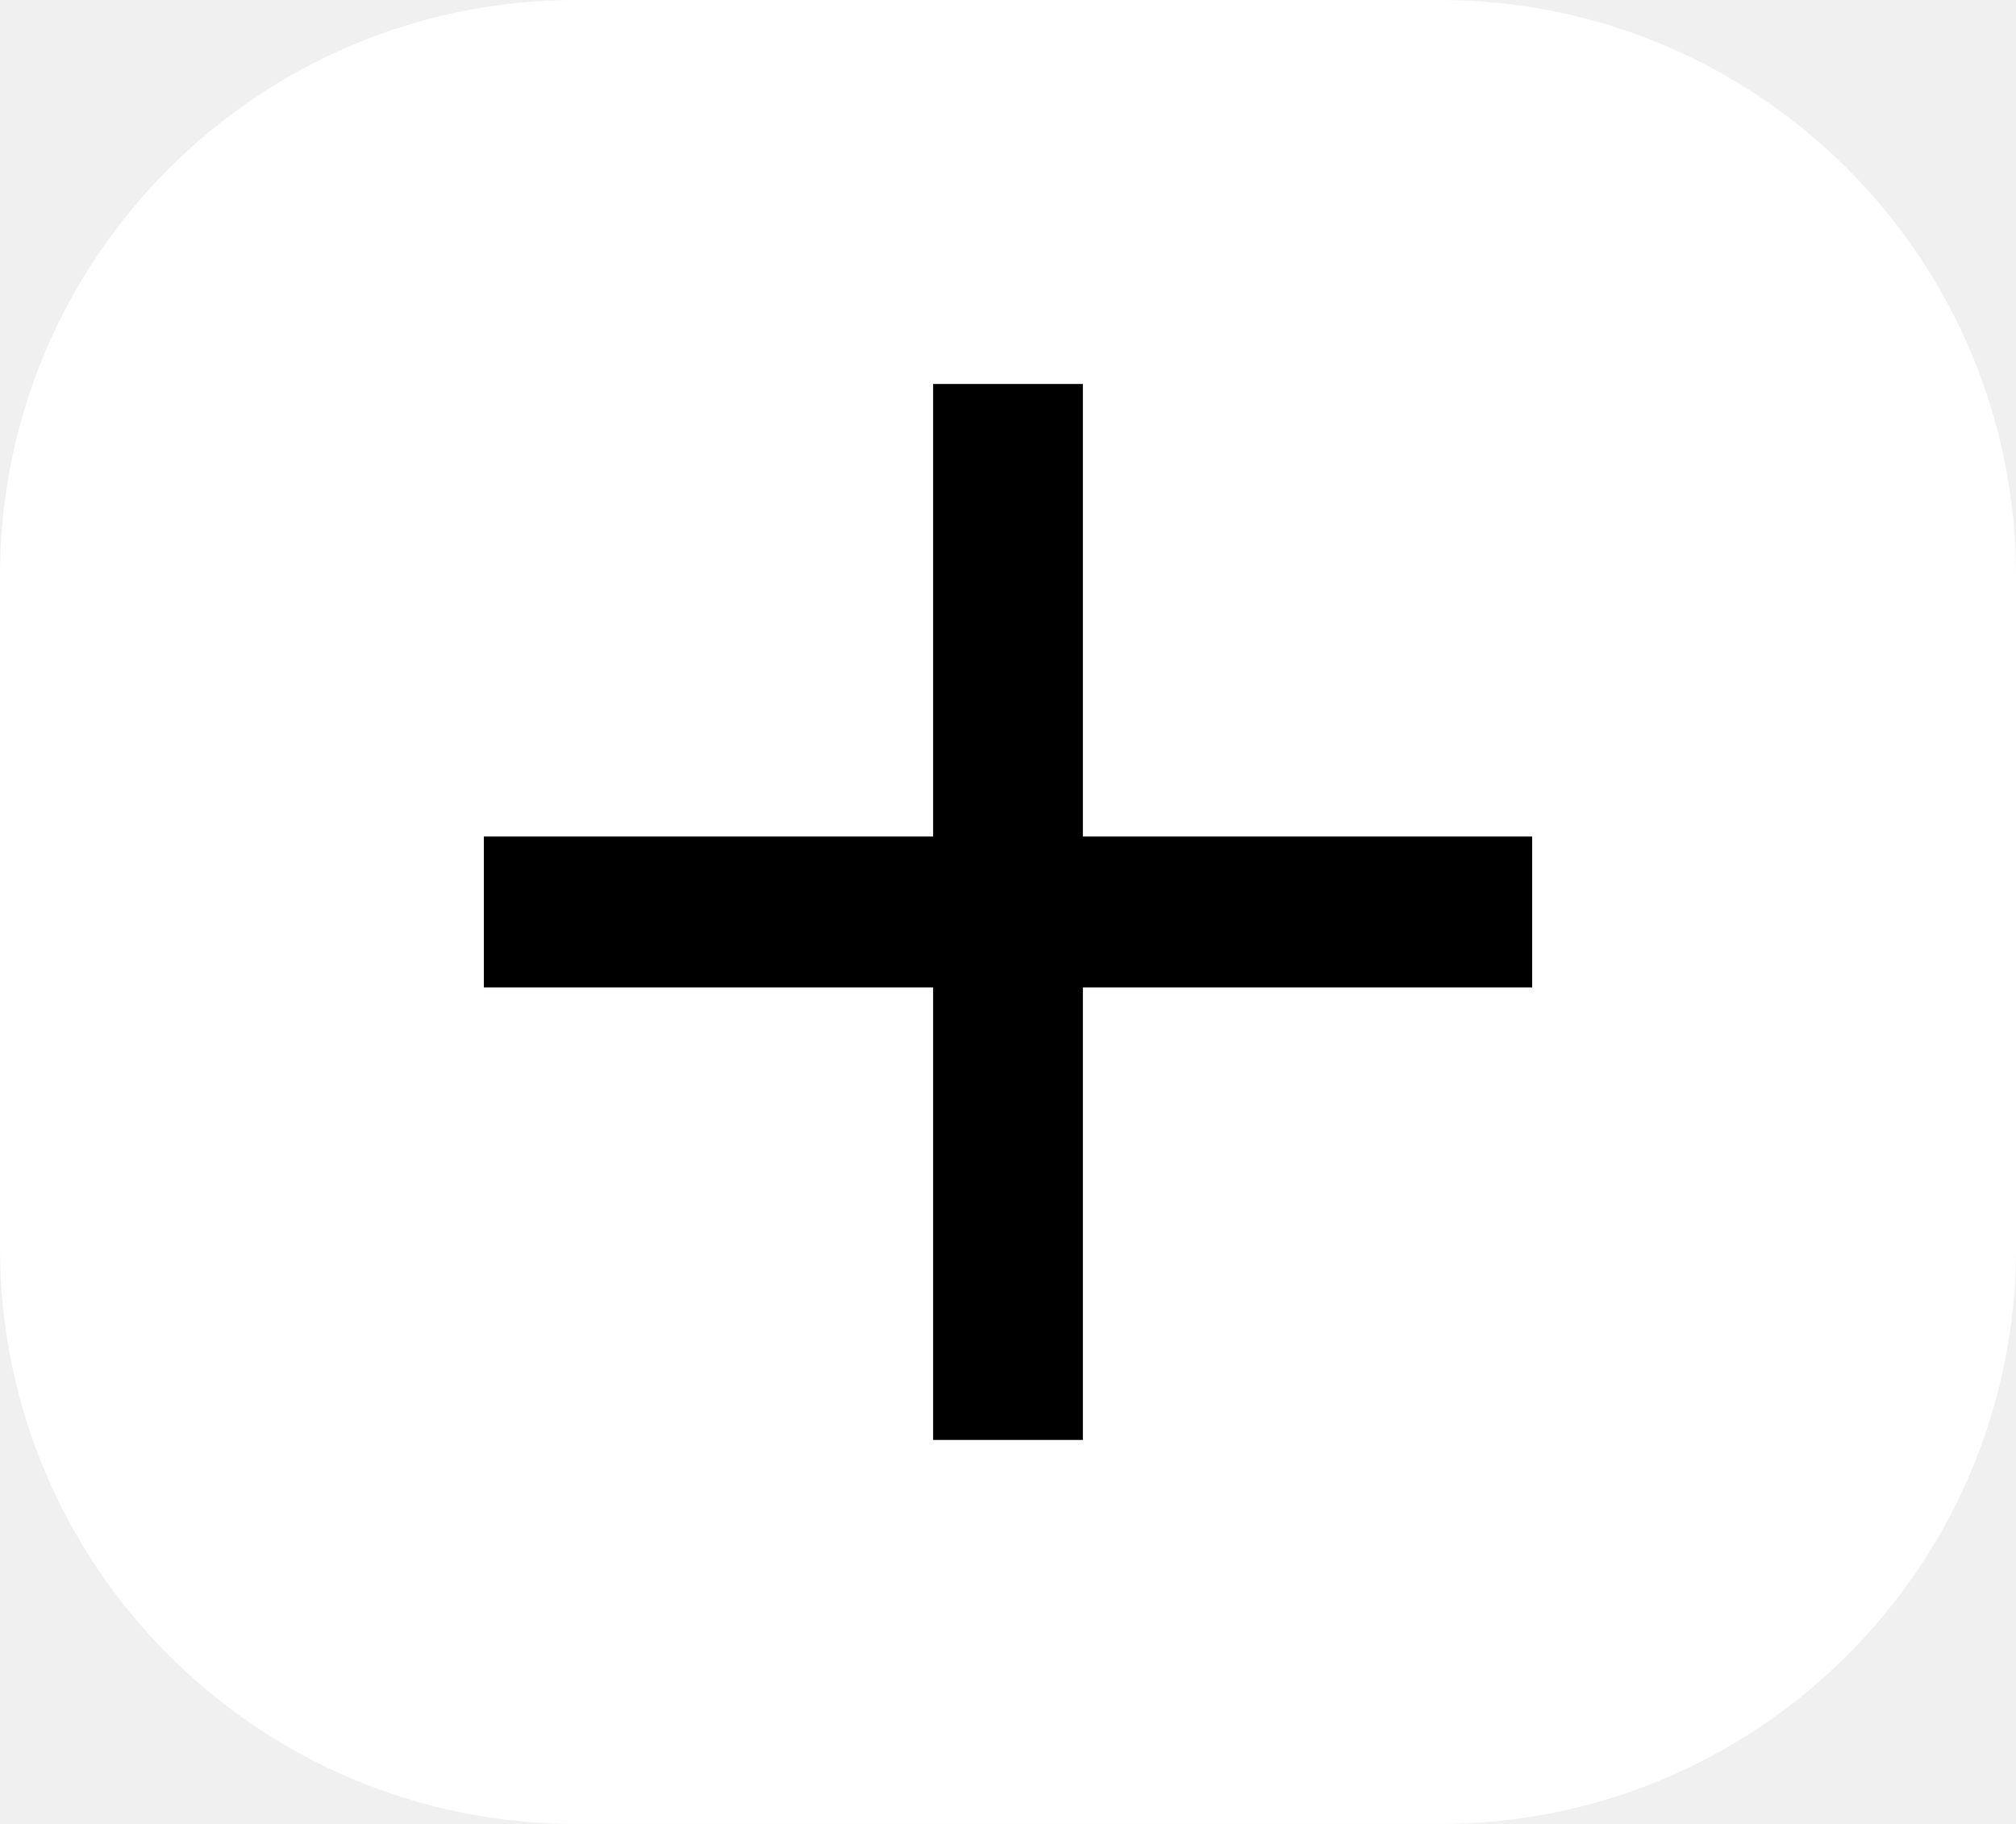
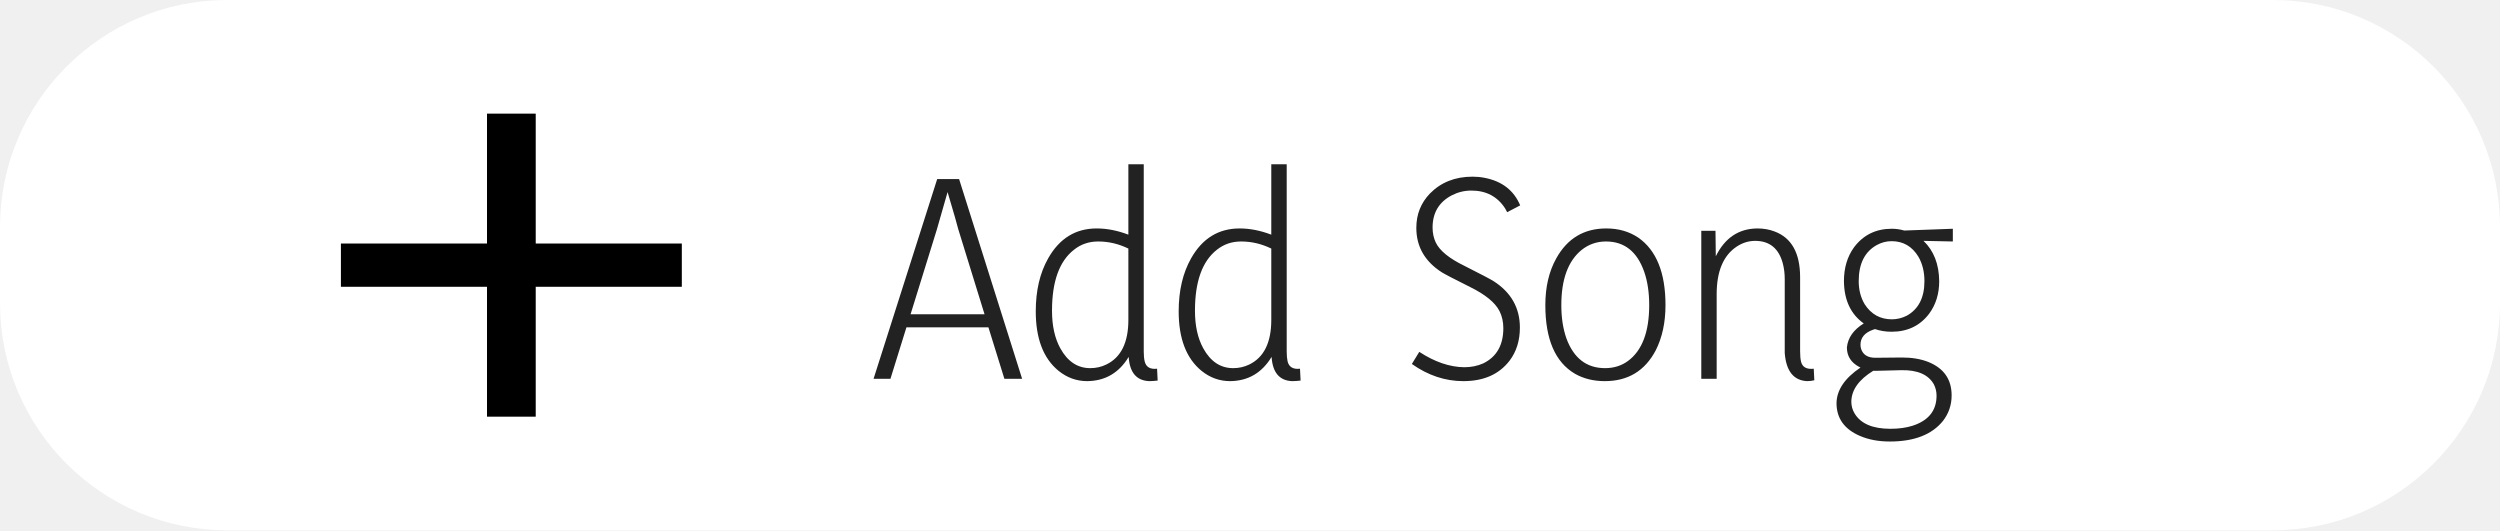
- <svg xmlns="http://www.w3.org/2000/svg" viewBox="0 0 21 19" fill="none">
-   <path d="M0 6C0 2.686 2.686 0 6 0H15C18.314 0 21 2.686 21 6V13C21 16.314 18.314 19 15 19H6C2.686 19 0 16.314 0 13V6Z" fill="white" />
-   <path d="M15.96 10.286H11.28V15H9.72V10.286H5.04V8.714H9.72V4H11.28V8.714H15.96V10.286Z" fill="black" />
+ <svg xmlns="http://www.w3.org/2000/svg" viewBox="0 0 66 14" fill="none">
+   <path d="M0 6C0 2.686 2.686 0 6 0H60C63.314 0 66 2.686 66 6V8C66 11.314 63.314 14 60 14H6C2.686 14 0 11.314 0 8V6Z" fill="white" />
+   <path d="M23.508 10H23.062L24.742 4.727H25.32L26.984 10H26.516L26.094 8.641H23.93L23.508 10ZM24.734 6.055L24.039 8.297H25.992L25.297 6.047C25.281 5.99 25.253 5.885 25.211 5.734C25.117 5.417 25.052 5.195 25.016 5.07C24.979 5.19 24.885 5.518 24.734 6.055ZM28.781 9.719C28.932 9.719 29.073 9.688 29.203 9.625C29.594 9.438 29.789 9.044 29.789 8.445V6.562C29.534 6.438 29.268 6.375 28.992 6.375C28.747 6.375 28.534 6.448 28.352 6.594C27.966 6.896 27.773 7.432 27.773 8.203C27.773 8.599 27.846 8.93 27.992 9.195C28.185 9.544 28.448 9.719 28.781 9.719ZM29.789 4.336H30.195V9.281C30.195 9.385 30.203 9.471 30.219 9.539C30.255 9.69 30.365 9.755 30.547 9.734L30.562 10.047C30.484 10.057 30.409 10.062 30.336 10.062C30.003 10.047 29.823 9.833 29.797 9.422C29.542 9.844 29.177 10.057 28.703 10.062C28.422 10.062 28.169 9.971 27.945 9.789C27.544 9.461 27.344 8.938 27.344 8.219C27.344 7.672 27.453 7.206 27.672 6.82C27.969 6.294 28.396 6.031 28.953 6.031C29.224 6.031 29.503 6.086 29.789 6.195V4.336ZM32.555 9.719C32.706 9.719 32.846 9.688 32.977 9.625C33.367 9.438 33.562 9.044 33.562 8.445V6.562C33.307 6.438 33.042 6.375 32.766 6.375C32.521 6.375 32.307 6.448 32.125 6.594C31.74 6.896 31.547 7.432 31.547 8.203C31.547 8.599 31.62 8.93 31.766 9.195C31.958 9.544 32.221 9.719 32.555 9.719ZM33.562 4.336H33.969V9.281C33.969 9.385 33.977 9.471 33.992 9.539C34.029 9.69 34.138 9.755 34.32 9.734L34.336 10.047C34.258 10.057 34.182 10.062 34.109 10.062C33.776 10.047 33.596 9.833 33.57 9.422C33.315 9.844 32.95 10.057 32.477 10.062C32.195 10.062 31.943 9.971 31.719 9.789C31.318 9.461 31.117 8.938 31.117 8.219C31.117 7.672 31.227 7.206 31.445 6.82C31.742 6.294 32.169 6.031 32.727 6.031C32.997 6.031 33.276 6.086 33.562 6.195V4.336ZM40.125 8.648C40.125 8.992 40.034 9.284 39.852 9.523C39.575 9.883 39.169 10.062 38.633 10.062C38.154 10.062 37.7 9.911 37.273 9.609L37.469 9.289C37.875 9.555 38.271 9.69 38.656 9.695C38.839 9.695 39.005 9.661 39.156 9.594C39.51 9.422 39.688 9.112 39.688 8.664C39.688 8.497 39.654 8.346 39.586 8.211C39.471 7.987 39.214 7.776 38.812 7.578C38.385 7.365 38.135 7.234 38.062 7.188C37.615 6.901 37.391 6.51 37.391 6.016C37.391 5.661 37.51 5.359 37.75 5.109C38.042 4.812 38.417 4.664 38.875 4.664C38.984 4.664 39.091 4.674 39.195 4.695C39.654 4.784 39.966 5.026 40.133 5.422L39.789 5.602C39.773 5.57 39.755 5.536 39.734 5.5C39.531 5.188 39.234 5.031 38.844 5.031C38.661 5.031 38.49 5.073 38.328 5.156C37.99 5.333 37.82 5.617 37.82 6.008C37.82 6.154 37.849 6.286 37.906 6.406C38.01 6.62 38.26 6.823 38.656 7.016C39.099 7.24 39.357 7.375 39.43 7.422C39.893 7.719 40.125 8.128 40.125 8.648ZM42.375 9.719C42.604 9.719 42.805 9.656 42.977 9.531C43.352 9.255 43.539 8.763 43.539 8.055C43.539 7.721 43.495 7.427 43.406 7.172C43.219 6.641 42.883 6.375 42.398 6.375C42.154 6.375 41.938 6.451 41.75 6.602C41.396 6.893 41.219 7.378 41.219 8.055C41.219 8.383 41.263 8.674 41.352 8.93C41.544 9.456 41.885 9.719 42.375 9.719ZM42.406 6.031C42.729 6.031 43.01 6.112 43.25 6.273C43.729 6.607 43.969 7.201 43.969 8.055C43.969 8.513 43.883 8.911 43.711 9.25C43.425 9.792 42.977 10.062 42.367 10.062C42.07 10.062 41.807 9.997 41.578 9.867C41.057 9.56 40.797 8.956 40.797 8.055C40.797 7.576 40.893 7.164 41.086 6.82C41.378 6.294 41.818 6.031 42.406 6.031ZM47.883 9.734L47.898 10.039C47.836 10.055 47.771 10.062 47.703 10.062C47.349 10.042 47.154 9.794 47.117 9.32V7.375C47.117 7.229 47.102 7.094 47.07 6.969C46.966 6.562 46.721 6.359 46.336 6.359C46.164 6.359 46.003 6.409 45.852 6.508C45.497 6.742 45.32 7.161 45.32 7.766V10H44.914V6.094H45.289L45.297 6.766C45.536 6.281 45.901 6.036 46.391 6.031C46.557 6.031 46.708 6.057 46.844 6.109C47.297 6.276 47.523 6.68 47.523 7.32V9.273C47.523 9.388 47.531 9.479 47.547 9.547C47.583 9.693 47.695 9.755 47.883 9.734ZM49.945 8.43C50.081 8.43 50.211 8.398 50.336 8.336C50.648 8.164 50.805 7.859 50.805 7.422C50.805 7.177 50.753 6.964 50.648 6.781C50.482 6.505 50.245 6.367 49.938 6.367C49.802 6.367 49.672 6.401 49.547 6.469C49.229 6.646 49.07 6.964 49.07 7.422C49.07 7.651 49.122 7.854 49.227 8.031C49.398 8.297 49.638 8.43 49.945 8.43ZM49.945 6.039C50.055 6.039 50.164 6.055 50.273 6.086L51.555 6.039V6.375L50.781 6.359C51.052 6.62 51.19 6.974 51.195 7.422C51.195 7.755 51.107 8.042 50.93 8.281C50.69 8.599 50.359 8.758 49.938 8.758C49.781 8.758 49.635 8.734 49.5 8.688C49.49 8.693 49.474 8.698 49.453 8.703C49.229 8.781 49.117 8.914 49.117 9.102C49.117 9.138 49.122 9.174 49.133 9.211C49.185 9.367 49.31 9.445 49.508 9.445L50.211 9.438C50.477 9.438 50.708 9.477 50.906 9.555C51.318 9.721 51.523 10.016 51.523 10.438C51.523 10.688 51.448 10.912 51.297 11.109C51.005 11.474 50.536 11.656 49.891 11.656C49.594 11.656 49.331 11.607 49.102 11.508C48.69 11.331 48.484 11.042 48.484 10.641C48.49 10.297 48.7 9.984 49.117 9.703C49.112 9.698 49.102 9.693 49.086 9.688C48.867 9.573 48.758 9.401 48.758 9.172C48.784 8.917 48.932 8.706 49.203 8.539C48.859 8.294 48.685 7.922 48.68 7.422C48.68 7.073 48.768 6.776 48.945 6.531C49.19 6.203 49.523 6.039 49.945 6.039ZM49.906 11.32C50.125 11.32 50.318 11.294 50.484 11.242C50.911 11.107 51.125 10.841 51.125 10.445C51.125 10.341 51.102 10.242 51.055 10.148C50.909 9.888 50.62 9.763 50.188 9.773L49.555 9.789H49.453C49.073 10.023 48.88 10.294 48.875 10.602C48.875 10.716 48.904 10.82 48.961 10.914C49.122 11.185 49.438 11.32 49.906 11.32Z" fill="#222222" />
+   <path d="M18 7.571H14.143V11H12.857V7.571H9V6.429H12.857V3H14.143V6.429H18V7.571Z" fill="black" />
</svg>
